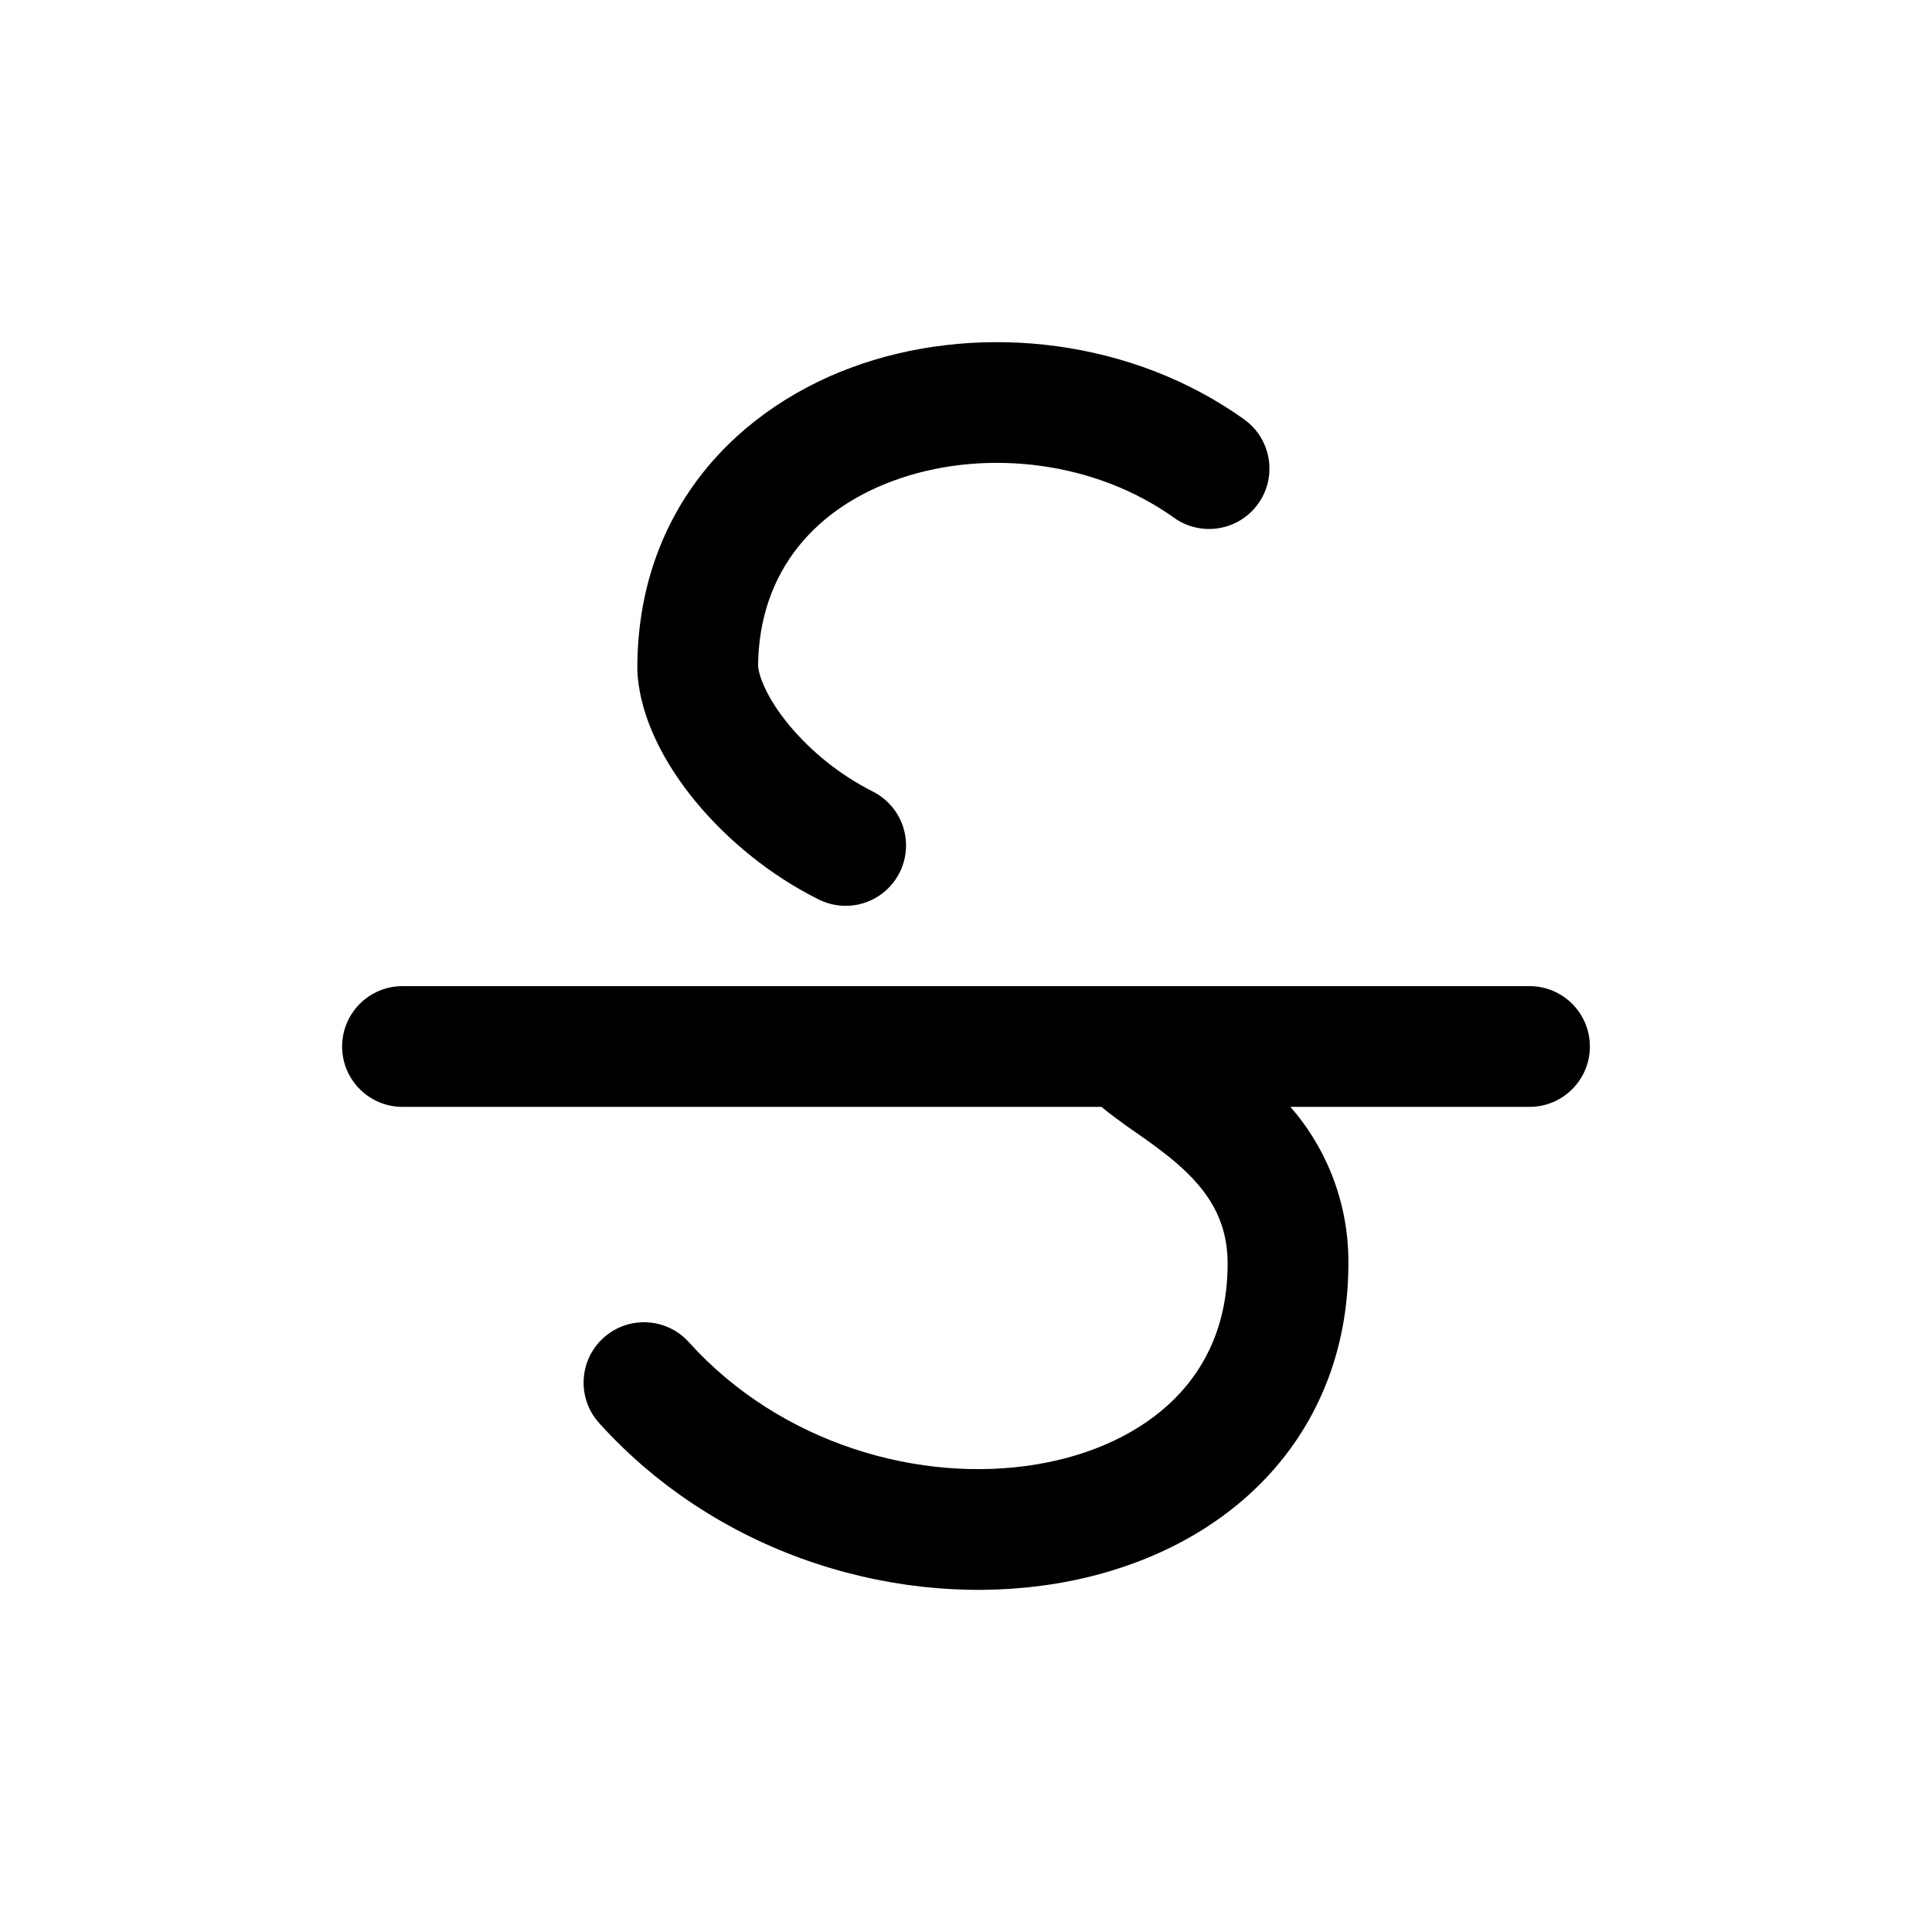
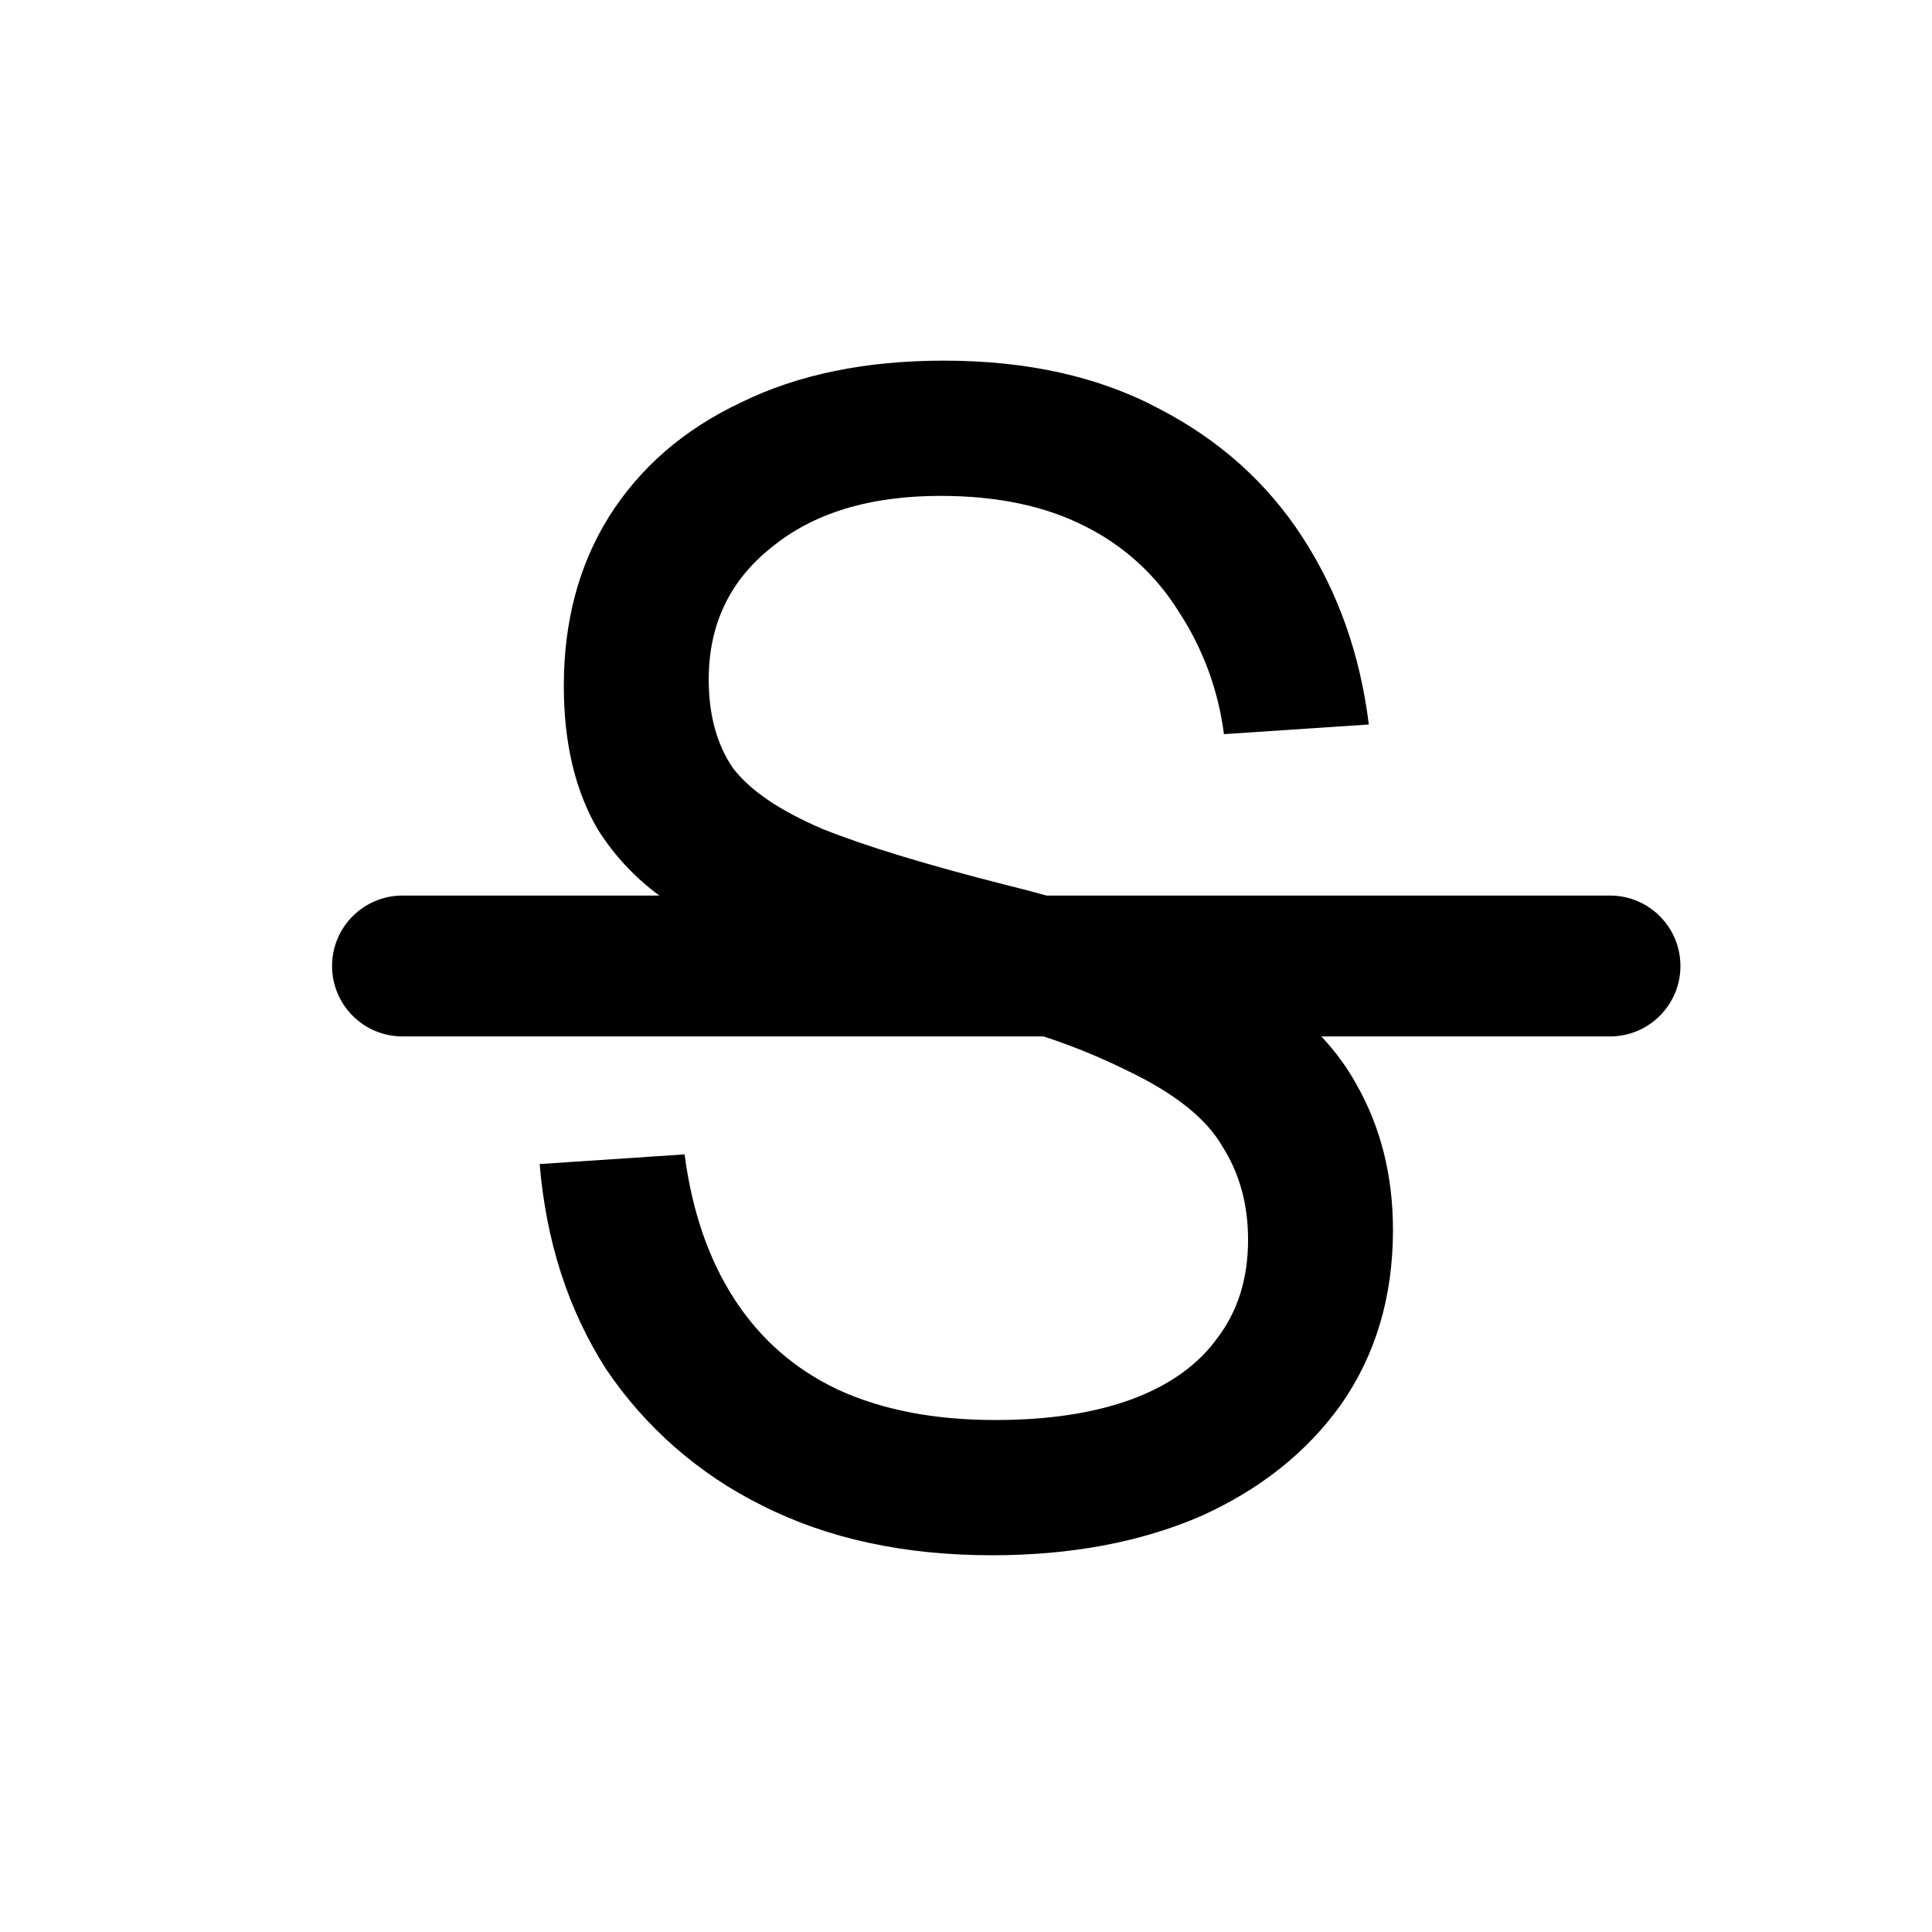
<svg xmlns="http://www.w3.org/2000/svg" viewBox="0 0 24 24">
-   <path d="M15.456 5.21c-1.394-.996-3.236-1.198-4.742-.693-1.537.517-2.797 1.81-2.797 3.787l.001.044c.034.585.35 1.158.728 1.615.392.473.92.909 1.519 1.208a.75.75 0 1 0 .67-1.342 3.3 3.3 0 0 1-1.033-.822c-.267-.324-.37-.59-.385-.73.01-1.201.737-1.99 1.775-2.338 1.078-.362 2.412-.208 3.391.492a.75.75 0 1 0 .873-1.22Zm.574 8.54H19a.75.75 0 0 0 0-1.5H5a.75.75 0 0 0 0 1.5h8.683l.014.011c.102.086.216.167.317.24l.084.058c.186.13.36.253.529.4.366.32.623.684.623 1.238 0 .728-.257 1.276-.656 1.676-.41.411-1.006.7-1.717.818-1.434.239-3.171-.244-4.32-1.518a.75.75 0 1 0-1.114 1.005c1.518 1.682 3.78 2.309 5.68 1.993.956-.159 1.86-.563 2.533-1.238.684-.686 1.094-1.617 1.094-2.736a2.92 2.92 0 0 0-.72-1.947" />
+   <path fill-rule="evenodd" d="M12.524 11c.163.04.323.082.477.125H20a.875.875 0 1 1 0 1.75h-3.586c.174.185.317.38.43.585.306.533.46 1.14.46 1.82 0 .827-.214 1.547-.64 2.16-.427.6-1.014 1.067-1.76 1.4-.747.32-1.607.48-2.58.48-1.094 0-2.047-.207-2.86-.62a5.008 5.008 0 0 1-1.94-1.7c-.467-.733-.74-1.58-.82-2.54l1.8-.12c.093.707.3 1.307.62 1.8.32.493.746.867 1.28 1.12.546.253 1.2.38 1.96.38.666 0 1.233-.087 1.7-.26.466-.173.82-.427 1.06-.76.253-.333.38-.74.38-1.22 0-.44-.107-.827-.32-1.16-.2-.347-.594-.66-1.18-.94a7.833 7.833 0 0 0-1.04-.425H5a.875.875 0 0 1 0-1.75h3.191a2.997 2.997 0 0 1-.767-.825c-.28-.48-.42-1.073-.42-1.78 0-.8.186-1.5.56-2.1.386-.613.933-1.087 1.64-1.42.706-.347 1.546-.52 2.52-.52 1.04 0 1.933.2 2.68.6.746.387 1.34.92 1.78 1.6.44.68.713 1.453.82 2.32l-1.8.12a3.596 3.596 0 0 0-.56-1.52 2.878 2.878 0 0 0-1.16-1.06c-.494-.253-1.094-.38-1.8-.38-.88 0-1.58.213-2.1.64-.52.413-.78.96-.78 1.64 0 .44.1.807.3 1.1.213.28.586.533 1.12.76.533.213 1.3.447 2.3.7Z" clip-rule="evenodd" />
</svg>
